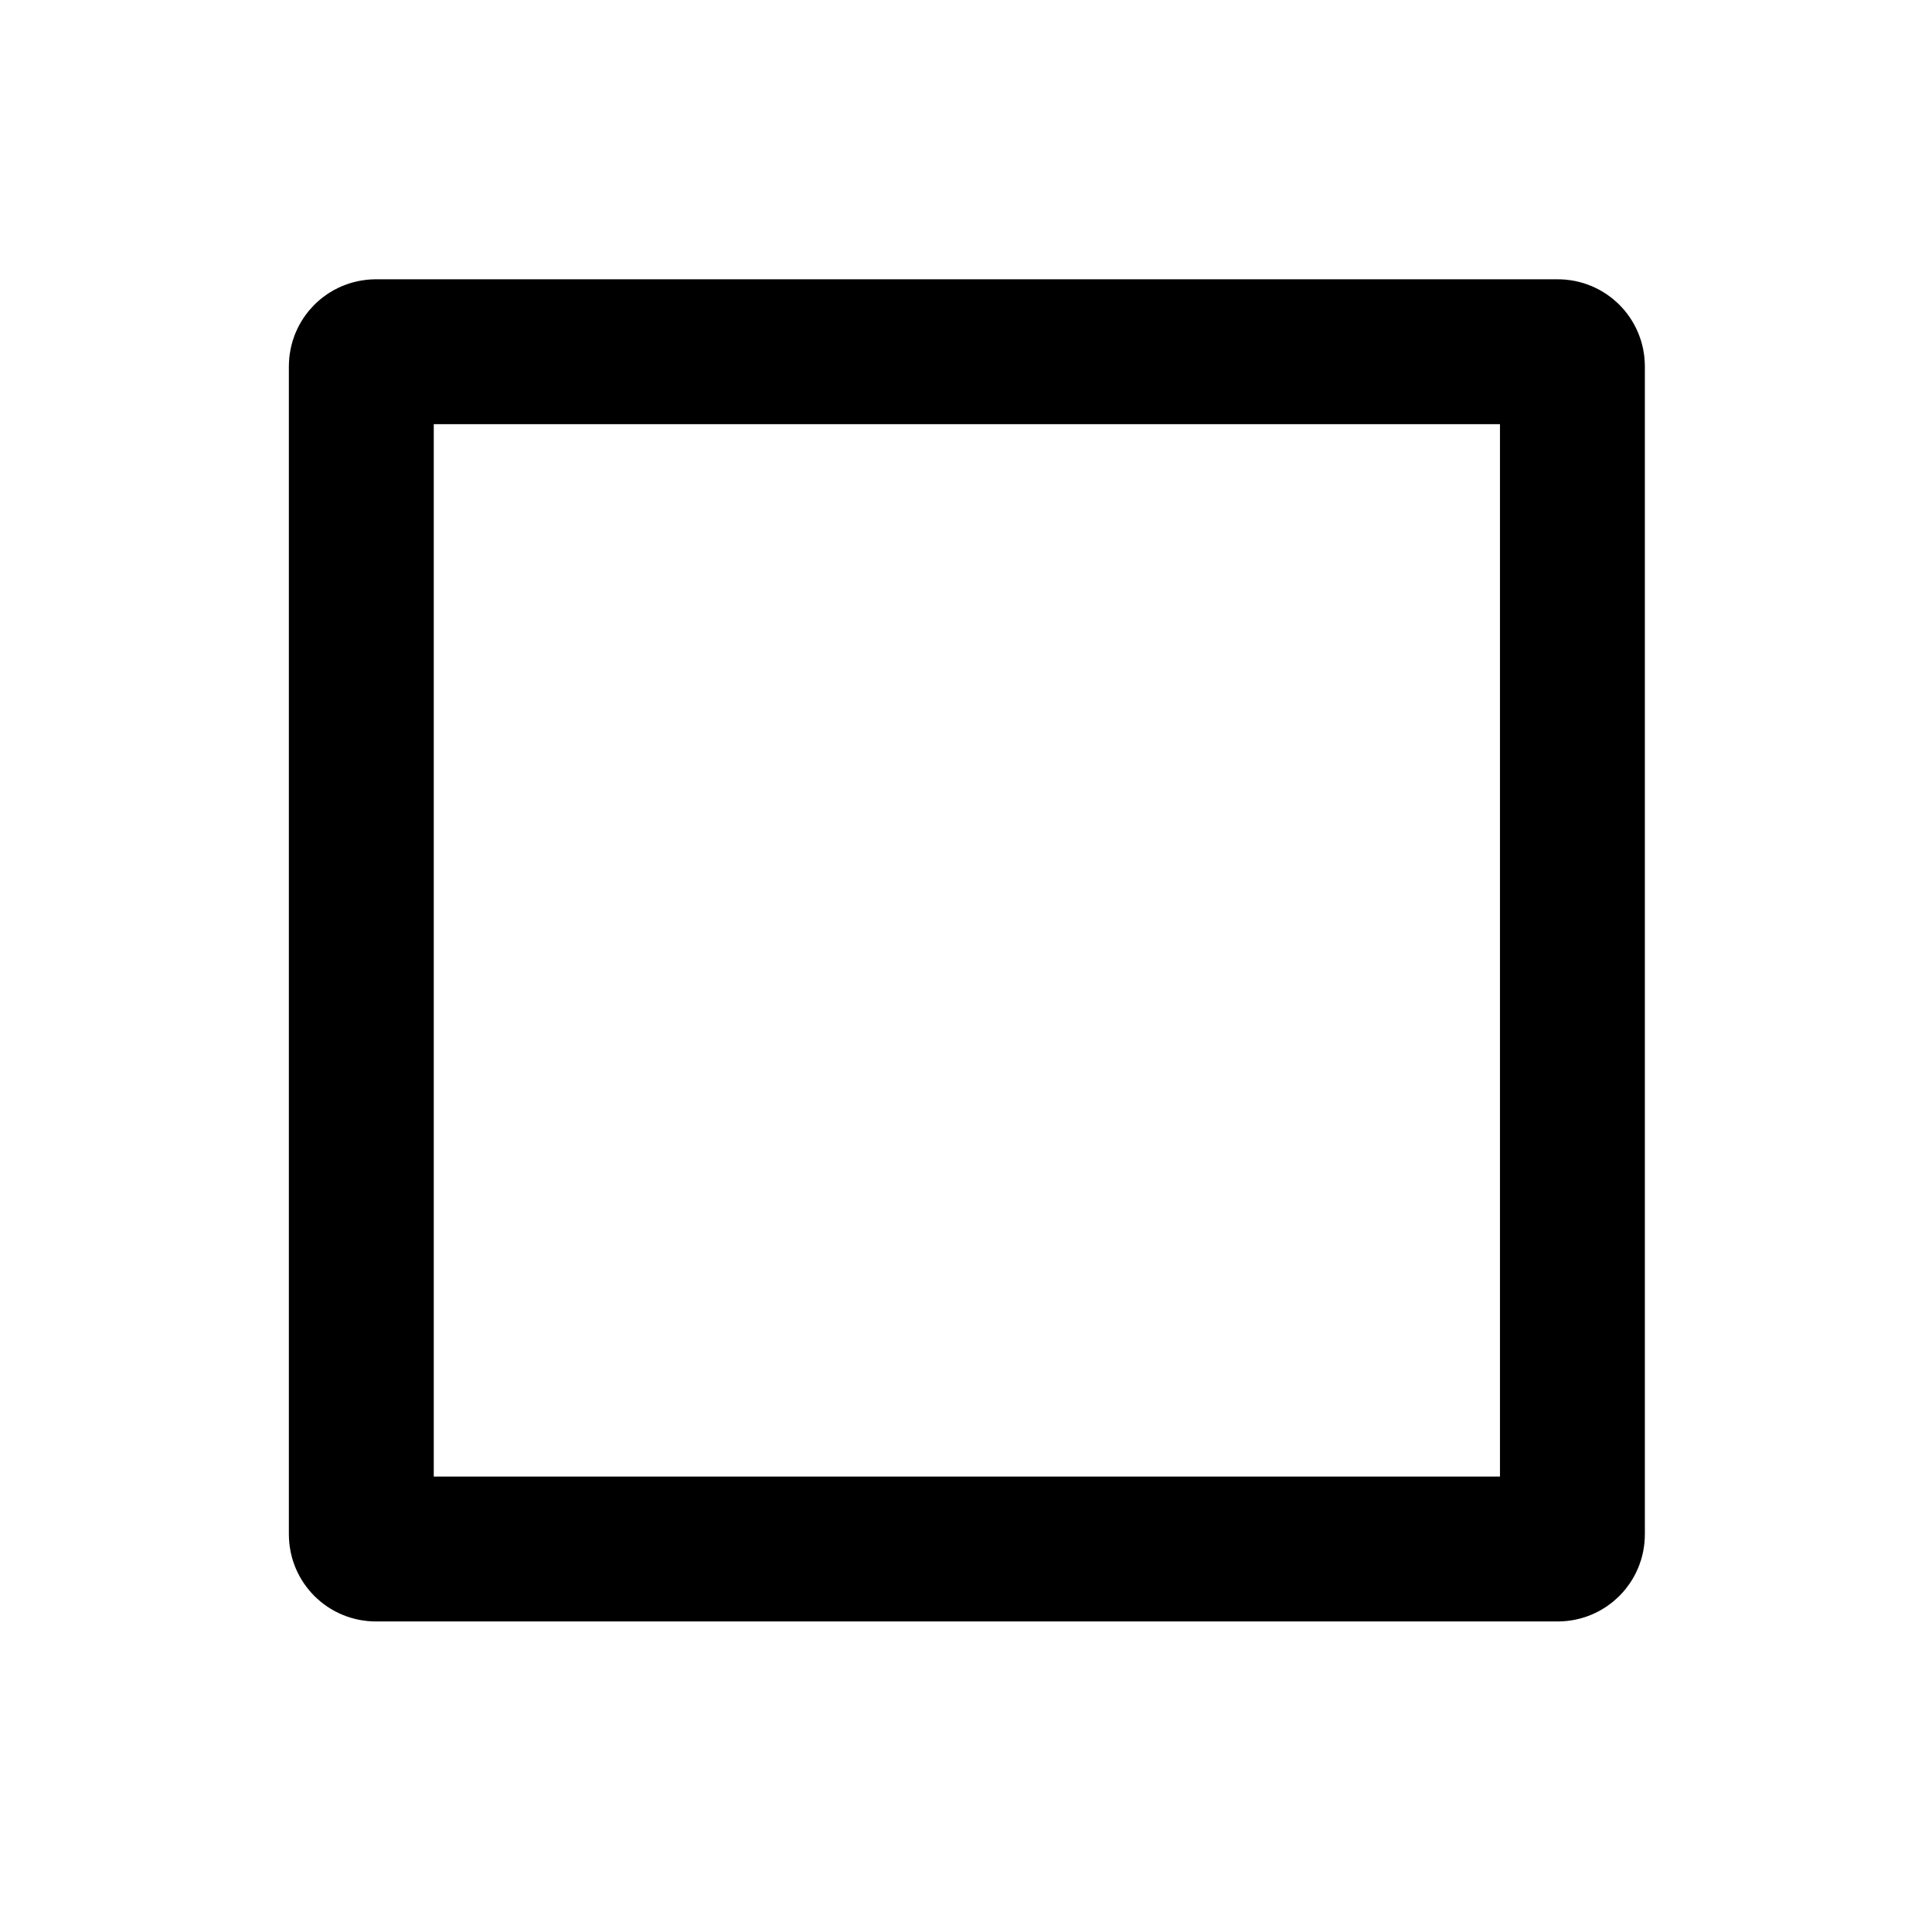
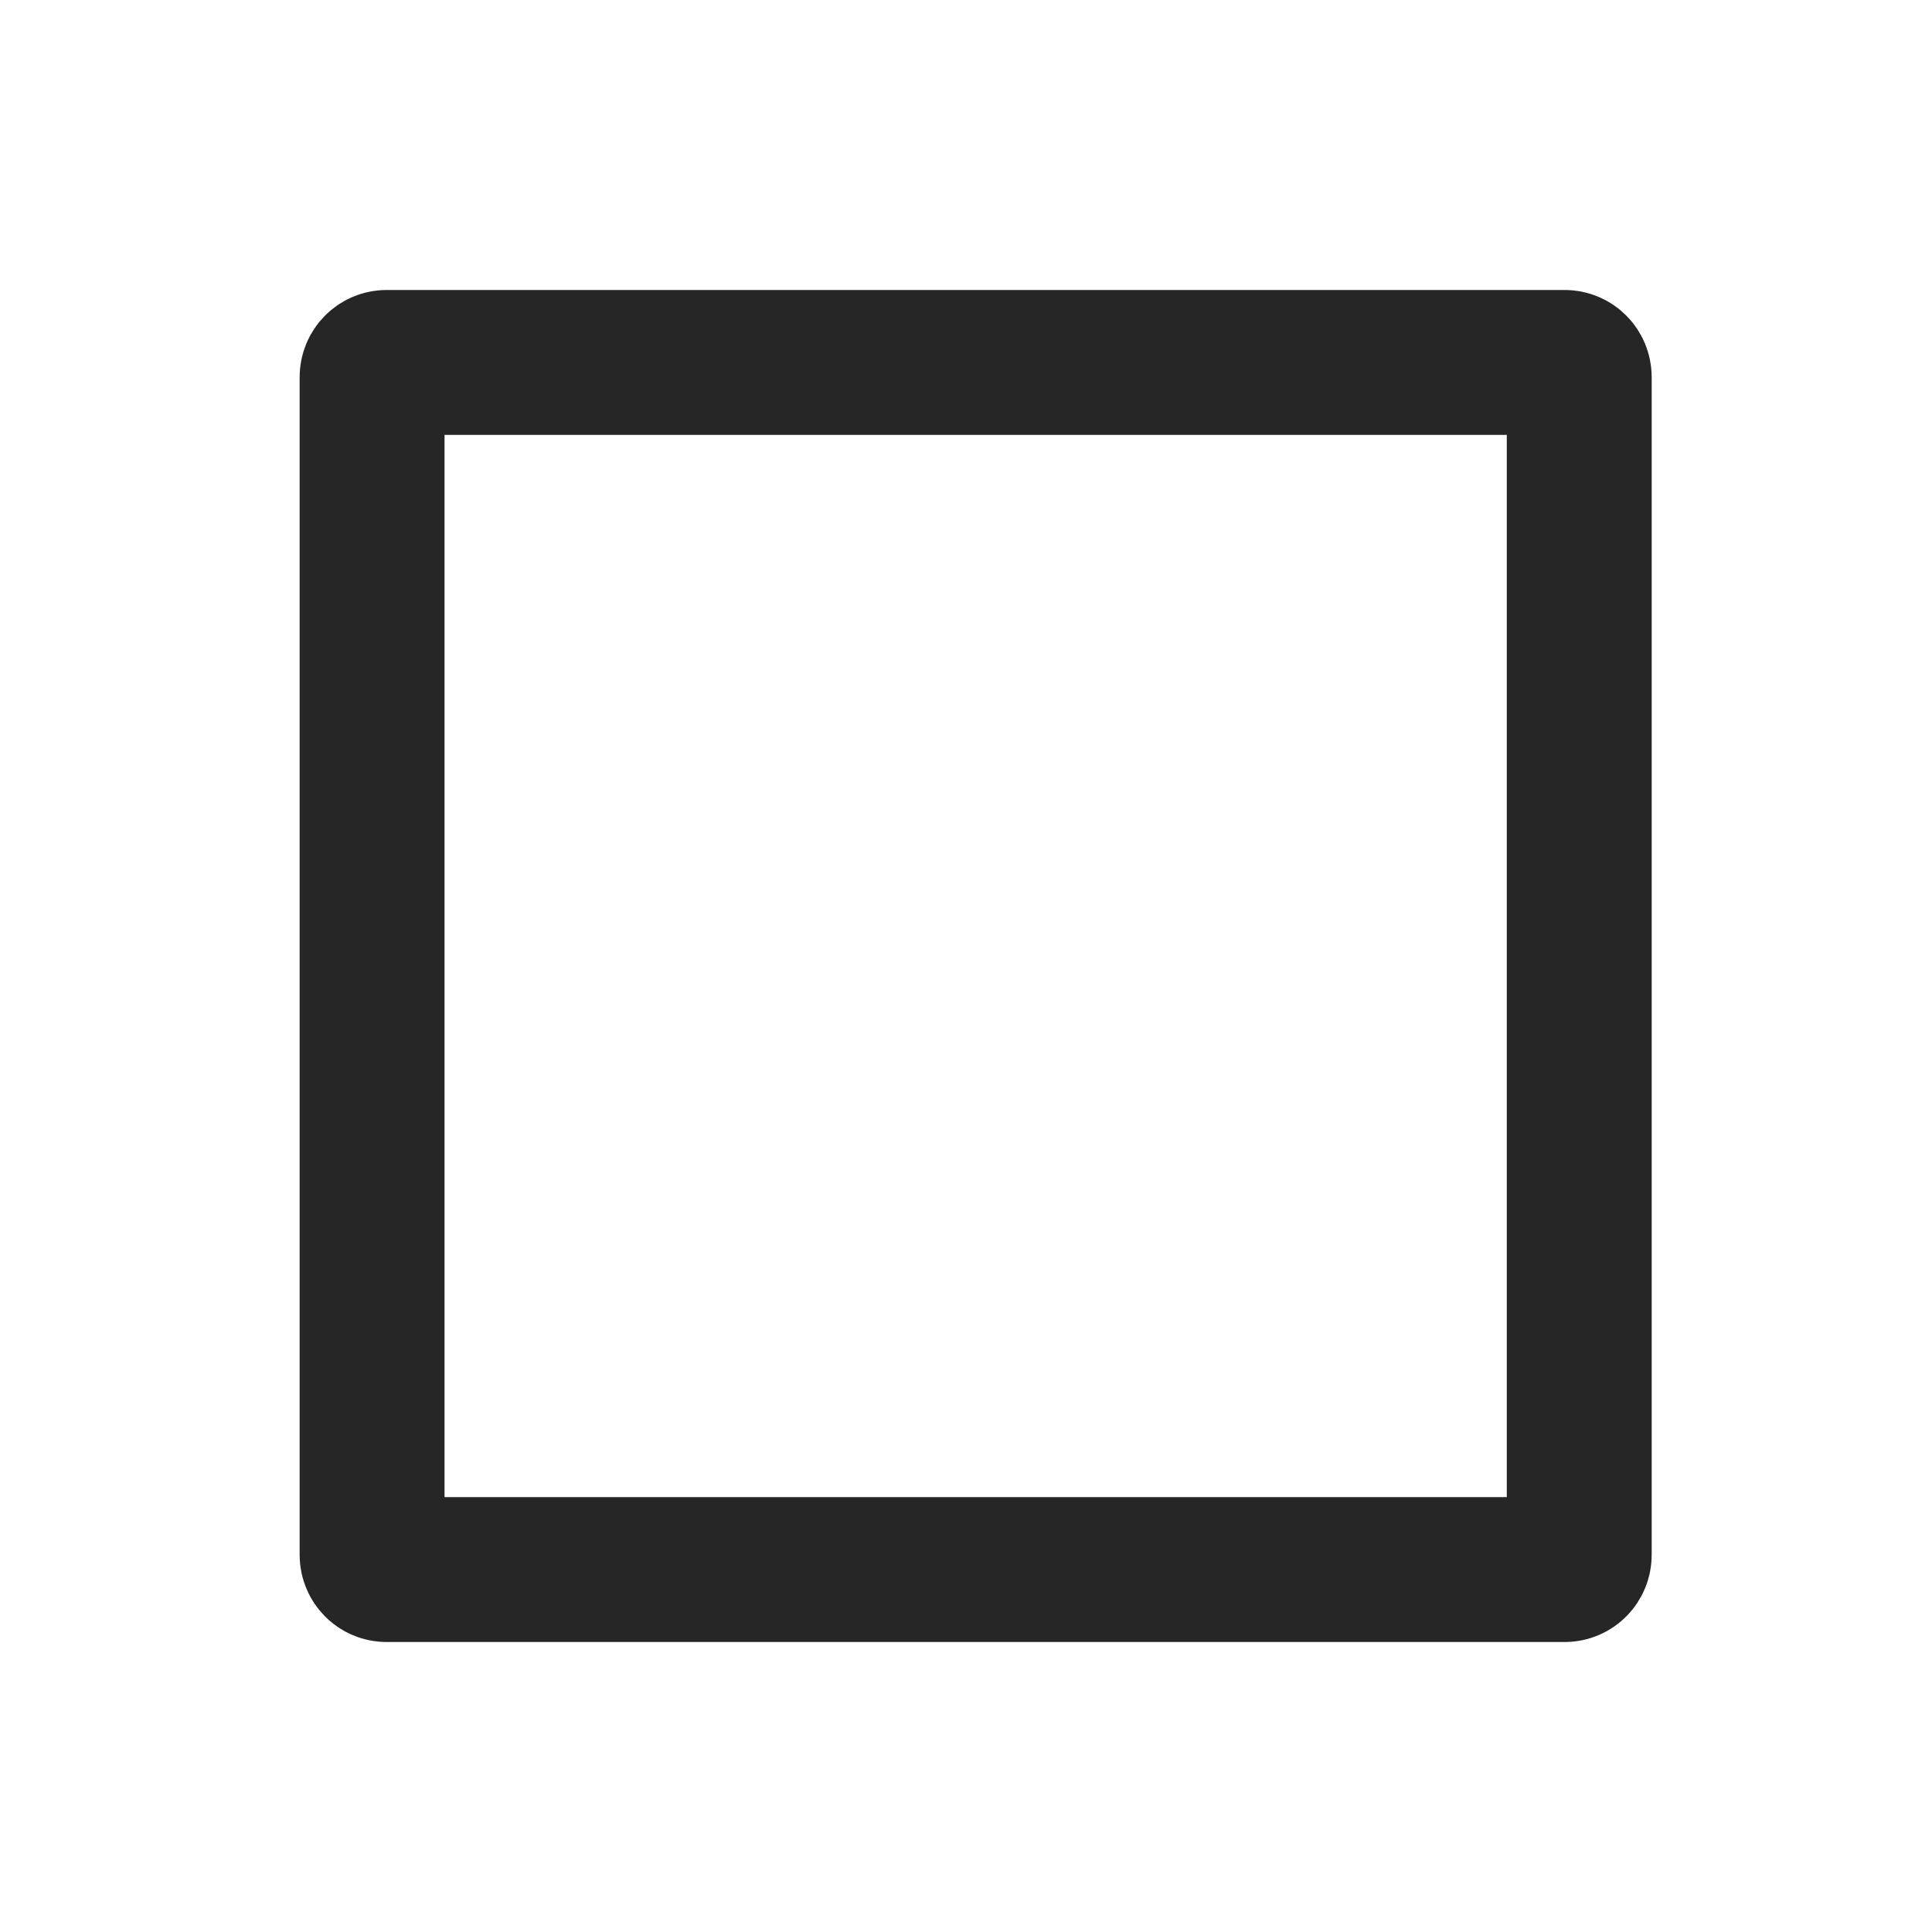
<svg xmlns="http://www.w3.org/2000/svg" width="200mm" height="200mm" viewBox="0 0 200 200" version="1.1" id="svg5">
  <defs id="defs2" />
  <g id="layer1">
-     <path id="rect896" style="fill:none;fill-opacity:0.992;fill-rule:evenodd;stroke:#000000;stroke-width:15;stroke-miterlimit:4;stroke-dasharray:none" d="m 38.915,36.411 h 122.349 c 0.838,0 1.512,0.674 1.512,1.512 V 158.841 c 0,0.838 -0.674,1.512 -1.512,1.512 H 38.915 c -0.838,0 -1.512,-0.674 -1.512,-1.512 V 37.923 c 0,-0.838 0.674,-1.512 1.512,-1.512 z" />
+     <path id="rect896" style="fill:none;fill-opacity:0.992;fill-rule:evenodd;stroke:#262626;stroke-width:15;stroke-linecap:square;stroke-linejoin:round;stroke-miterlimit:4;stroke-dasharray:none;paint-order:normal;stroke-opacity:1" d="M 40.025,37.519 H 161.975 c 0.835,0 1.507,0.68 1.507,1.524 V 160.957 c 0,0.844 -0.672,1.524 -1.507,1.524 H 40.025 c -0.835,0 -1.507,-0.68 -1.507,-1.524 V 39.043 c 0,-0.844 0.672,-1.524 1.507,-1.524 z" />
  </g>
</svg>
